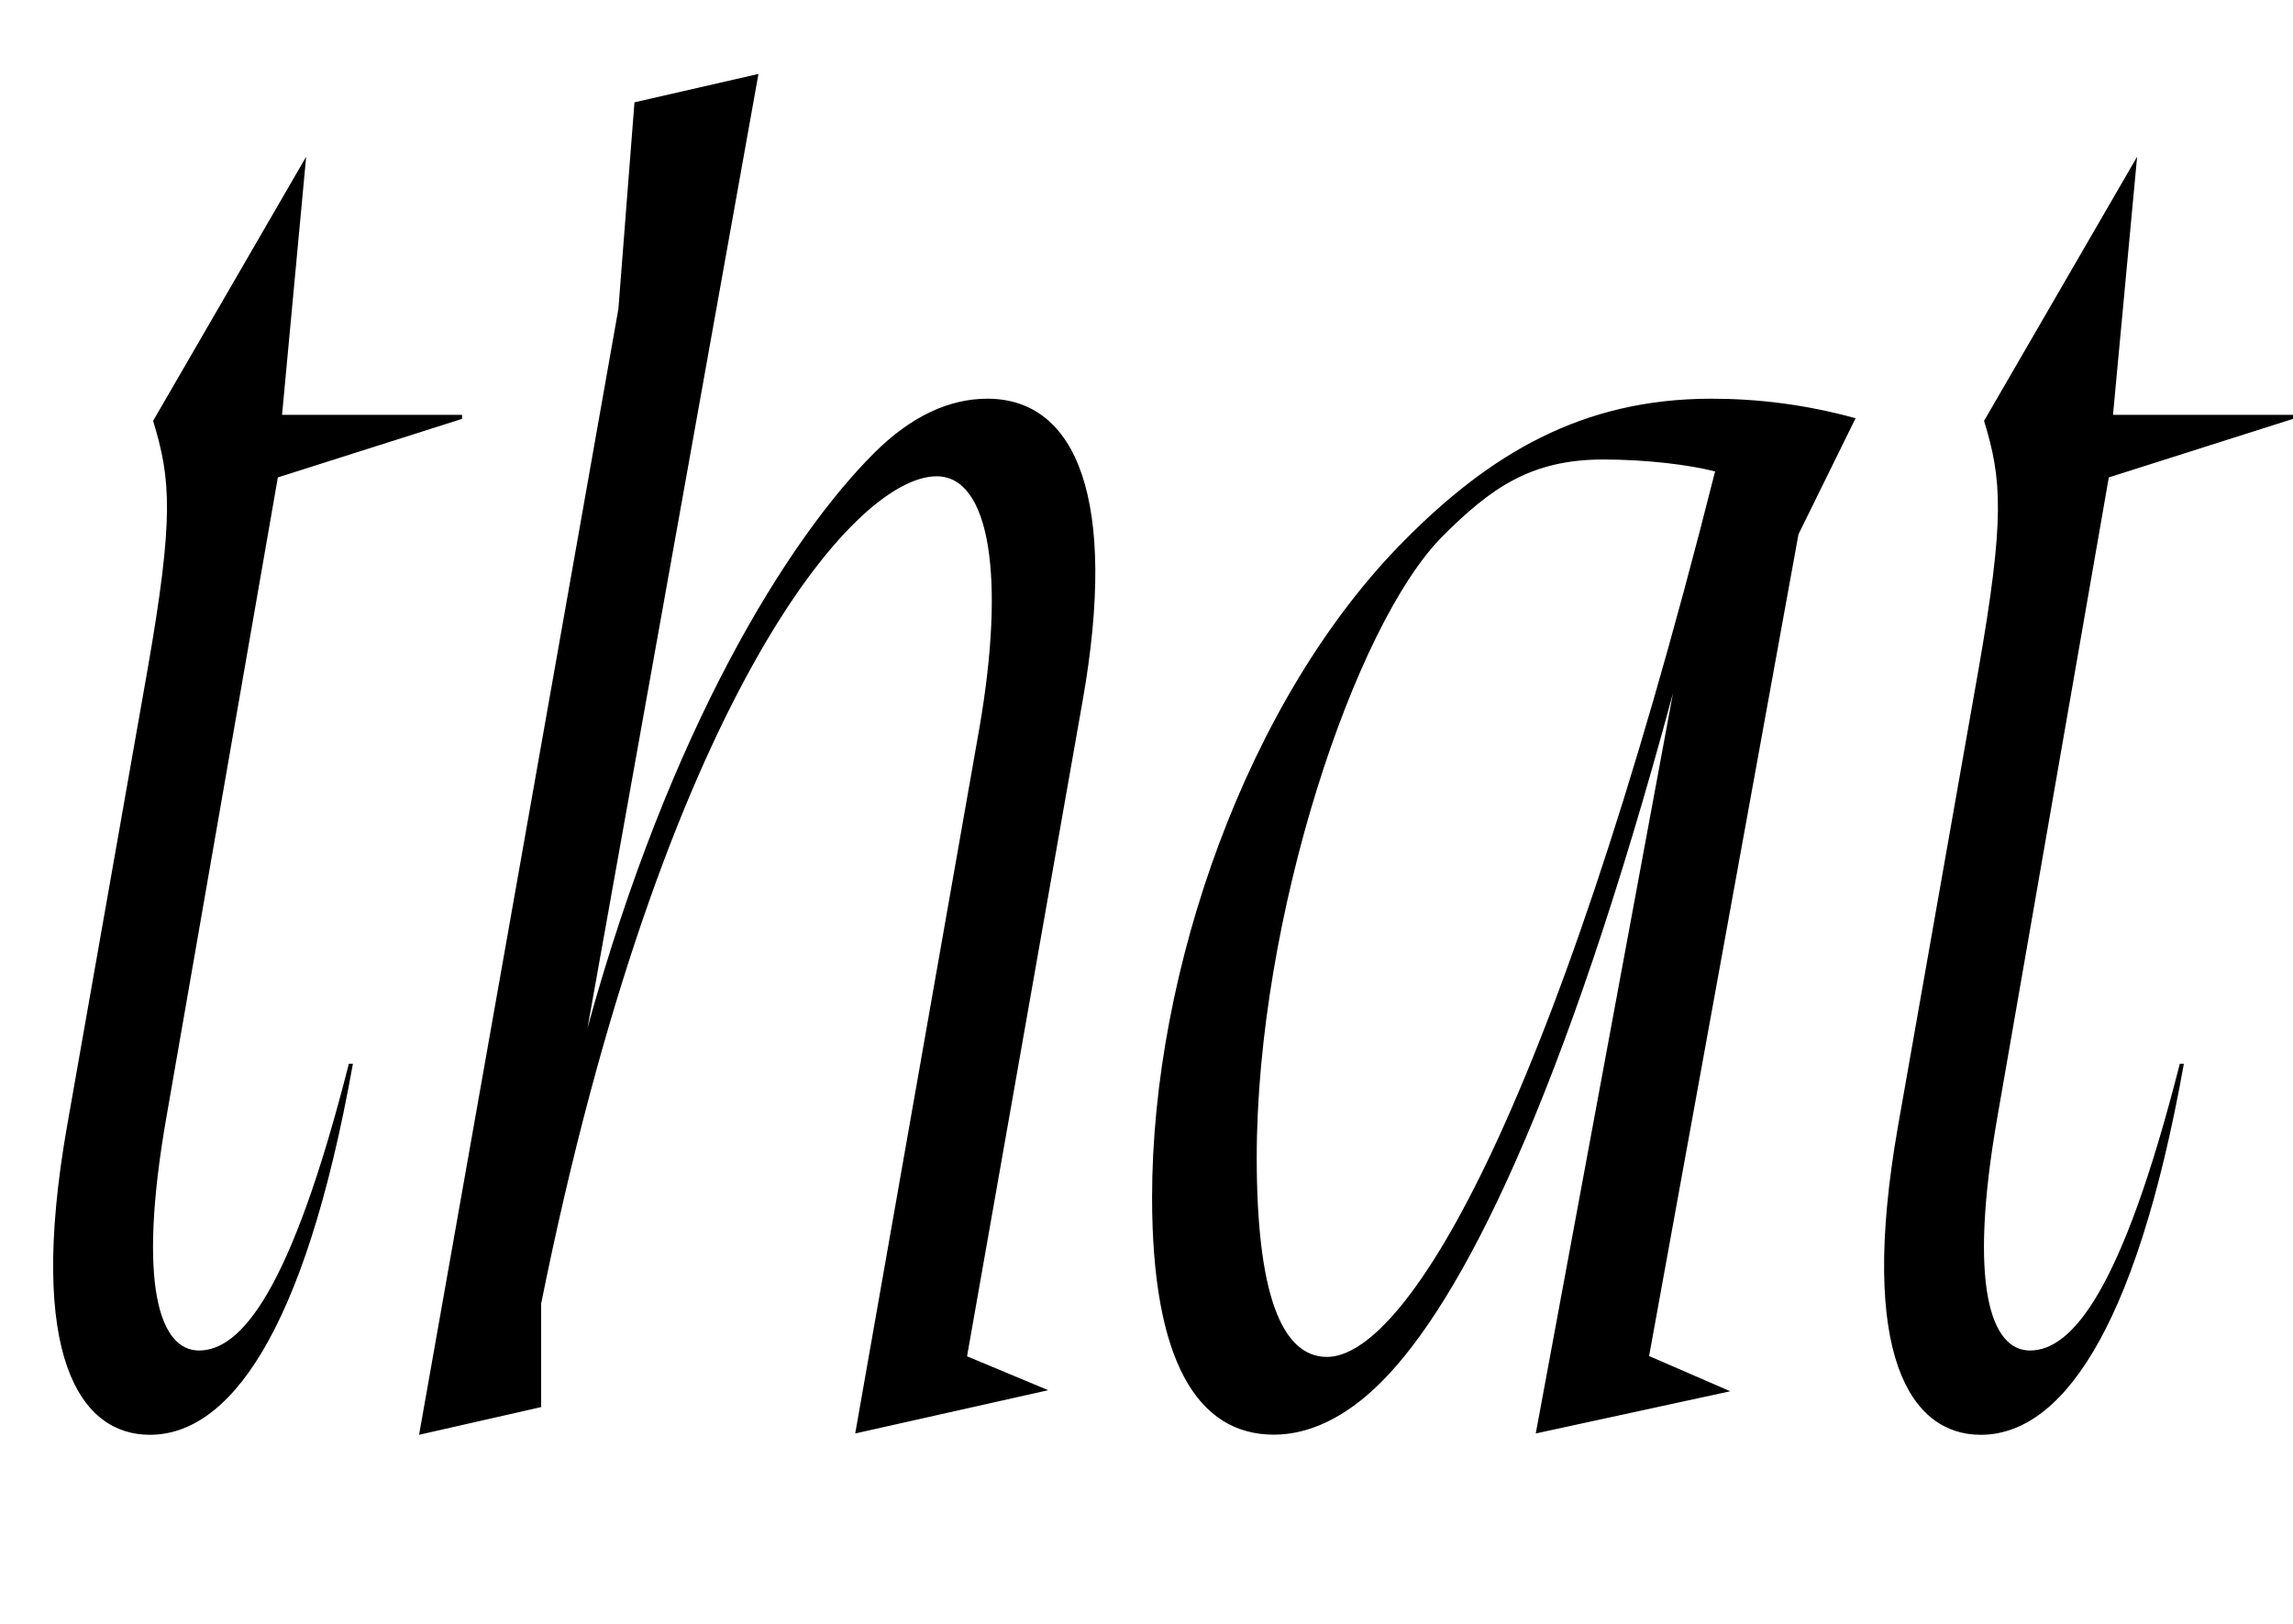
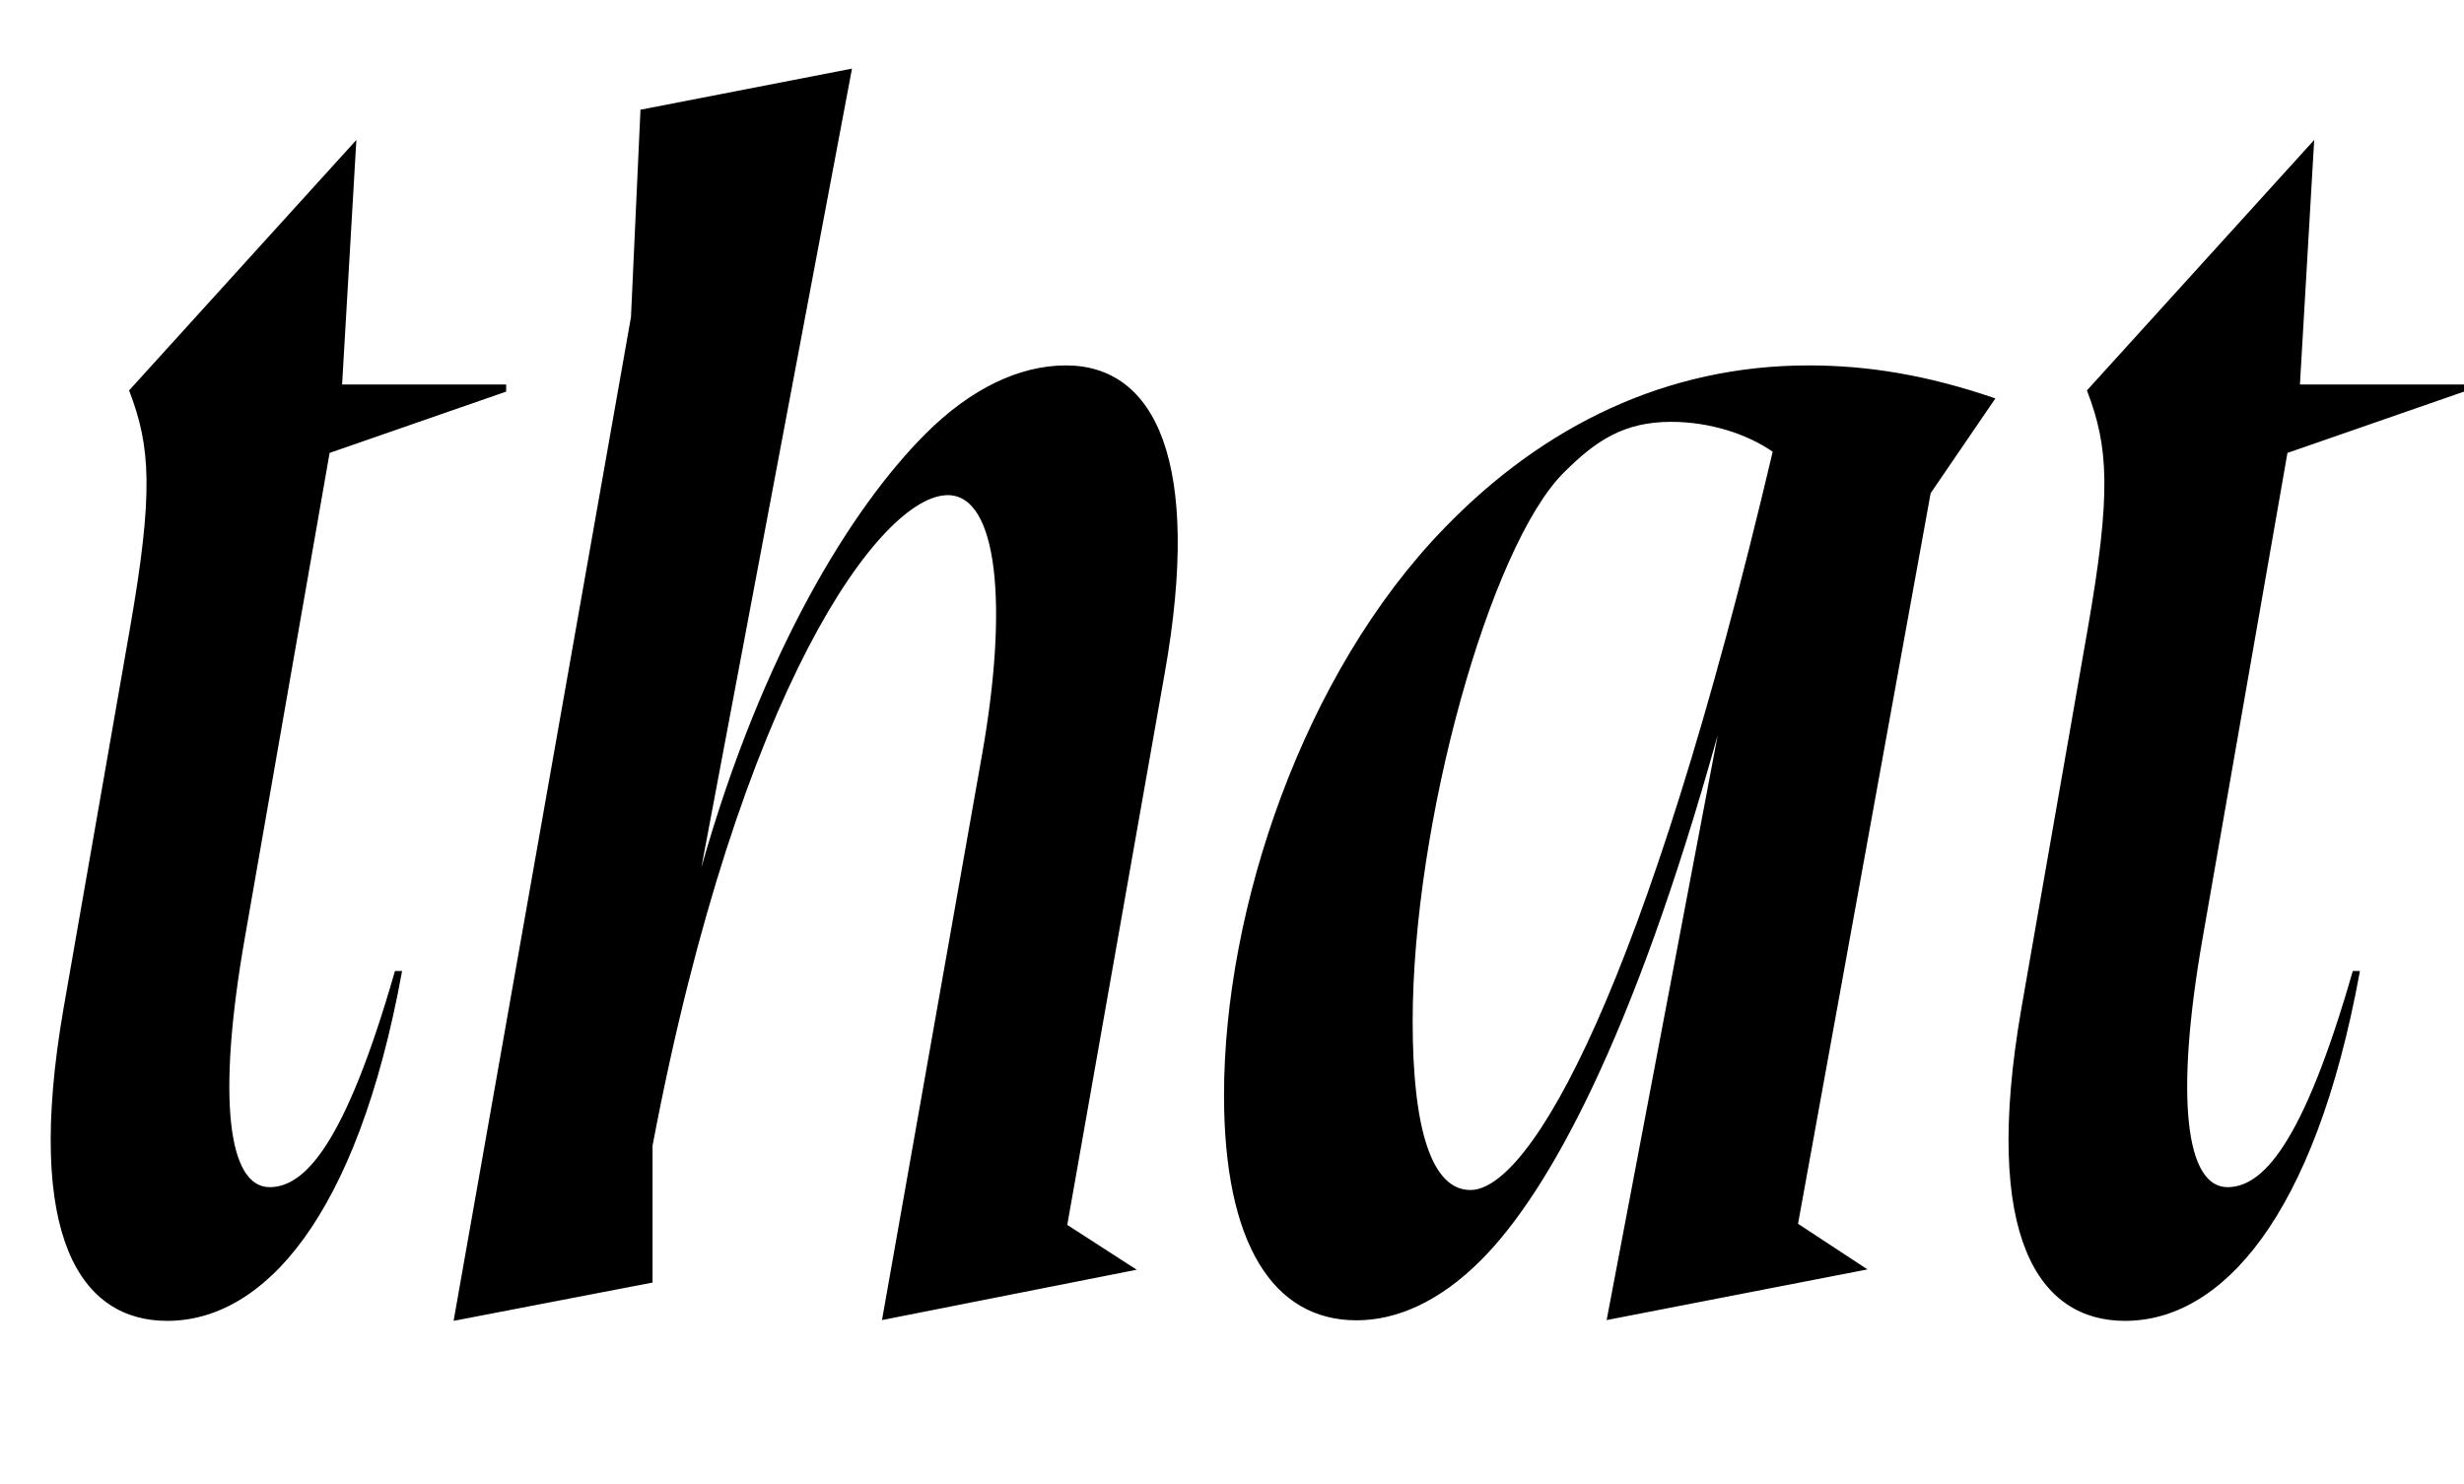
- <svg xmlns="http://www.w3.org/2000/svg" width="1552.92" height="1100.002">
-   <path d="M191.02 281.002h121.9v2.74l-124.75 39.66-75.4 432.94c-20.18 115.11-4.31 158.48 21.99 158.48 28.26 0 62.15-39.5 101.5-194.21H239c-33.09 185.45-85.17 251.31-137.53 251.31-46.81 0-83.56-52.49-56.01-209.37l54.43-308.78c18-102.91 15.91-129.12 3.8-168.68l103.66-178.94zm92.8 690.92l82.66-18.77v-70.05c82.01-406.97 211.08-560.46 267.86-560.46 36.28 0 46.54 68.79 28.99 170.28l-84.14 478.1 130.72-29.31-54.98-22.96 78.24-443.84c24.11-136-3.83-204.83-64.49-204.83-25.53 0-51.45 11.57-76.85 36.97-57.99 57.98-138.03 185.89-193.97 389.41l115.8-646.38-83.97 19.23-10.89 139.97zm934.19-610.01l38.67-78.6c-33.8-9.31-66.13-13.23-97.73-13.23-87.99 0-150.3 37.94-207.83 96.02-106.54 107.18-170.88 291.41-170.88 444.98 0 110.81 30.67 160.75 82.53 160.75 22.85 0 47.79-10.74 72.64-35.59 54.61-54.61 123.04-190.42 197.62-466.73l-92.95 501.51 131.74-28.59-54.98-23.86zm-319.29 557.26c-31.26 0-47.61-44.27-47.61-135.04 0-162.66 66.41-361.41 125.93-420.93 32.51-32.51 59.66-51.94 108.69-51.94 29.81 0 58.54 3.66 75.81 8.07-113.45 449.68-211.76 599.84-262.82 599.84zm532.3-638.17h121.9v2.74l-124.75 39.66-75.4 432.94c-20.18 115.11-4.31 158.48 21.99 158.48 28.26 0 62.15-39.5 101.5-194.21h2.74c-33.09 185.45-85.17 251.31-137.53 251.31-46.81 0-83.56-52.49-56.01-209.37l54.43-308.78c18-102.91 15.91-129.12 3.8-168.68l103.66-178.94zm0 0" />
+ <svg xmlns="http://www.w3.org/2000/svg" width="1826.13" height="1100.002">
+   <path d="M253.54 285.002h121.59v5.3l-130.85 45.44-62.89 359.83c-20.82 118.95-12.32 184.45 18.46 184.45 25.69 0 55.74-30.85 92.85-160.22h5.3c-33.41 183.53-103.13 259.33-174.09 259.33-63.48 0-106.32-61.15-76.84-231.5l48.97-280.24c18-102.59 15.59-136.5-.37-177.98l168.44-185.67zm82.63 694.13l147.44-28.39v-101.48c64.69-340.91 169.72-482.22 218.8-482.22 37.24 0 44.94 81.94 25.46 192.09l-74.2 419.41 188.76-37.32-51.45-33.22 72.15-408.57c27.96-156.84-6.72-228.56-73.15-228.56-34.3 0-70.37 17.02-104.11 50.76-54.46 54.46-120.77 161.23-166.07 321.44l111.63-592.2-156.76 30.46-7.04 153.76zm1094.68-613.54l47.98-70.26c-50.48-17.33-94.35-24.46-138.46-24.46-105.3 0-196.48 44.67-269.72 120.39-104.93 107.83-163.5 282.44-163.5 420.61 0 110.17 36.44 166.85 98.24 166.85 29.26 0 60.94-13.31 92.2-44.57 49.8-49.8 112.78-164.13 175.5-389.45l-82.37 433.84 193.3-37.56-51.45-33.81zm-341.09 516.54c-28.69 0-42.8-45.24-42.8-124.78 0-147.59 57.43-352.44 111.82-406.83 23.85-23.85 44.59-37.82 79.83-37.82 29.17 0 56.93 9.43 75.17 22.17-94.21 399.98-179.69 547.26-224.02 547.26zm614.78-597.13h121.59v5.3l-130.85 45.44-62.89 359.83c-20.82 118.95-12.32 184.45 18.46 184.45 25.69 0 55.74-30.85 92.85-160.22h5.3c-33.41 183.53-103.13 259.33-174.09 259.33-63.48 0-106.32-61.15-76.84-231.5l48.97-280.24c18-102.59 15.59-136.5-.37-177.98l168.44-185.67zm0 0" />
</svg>
